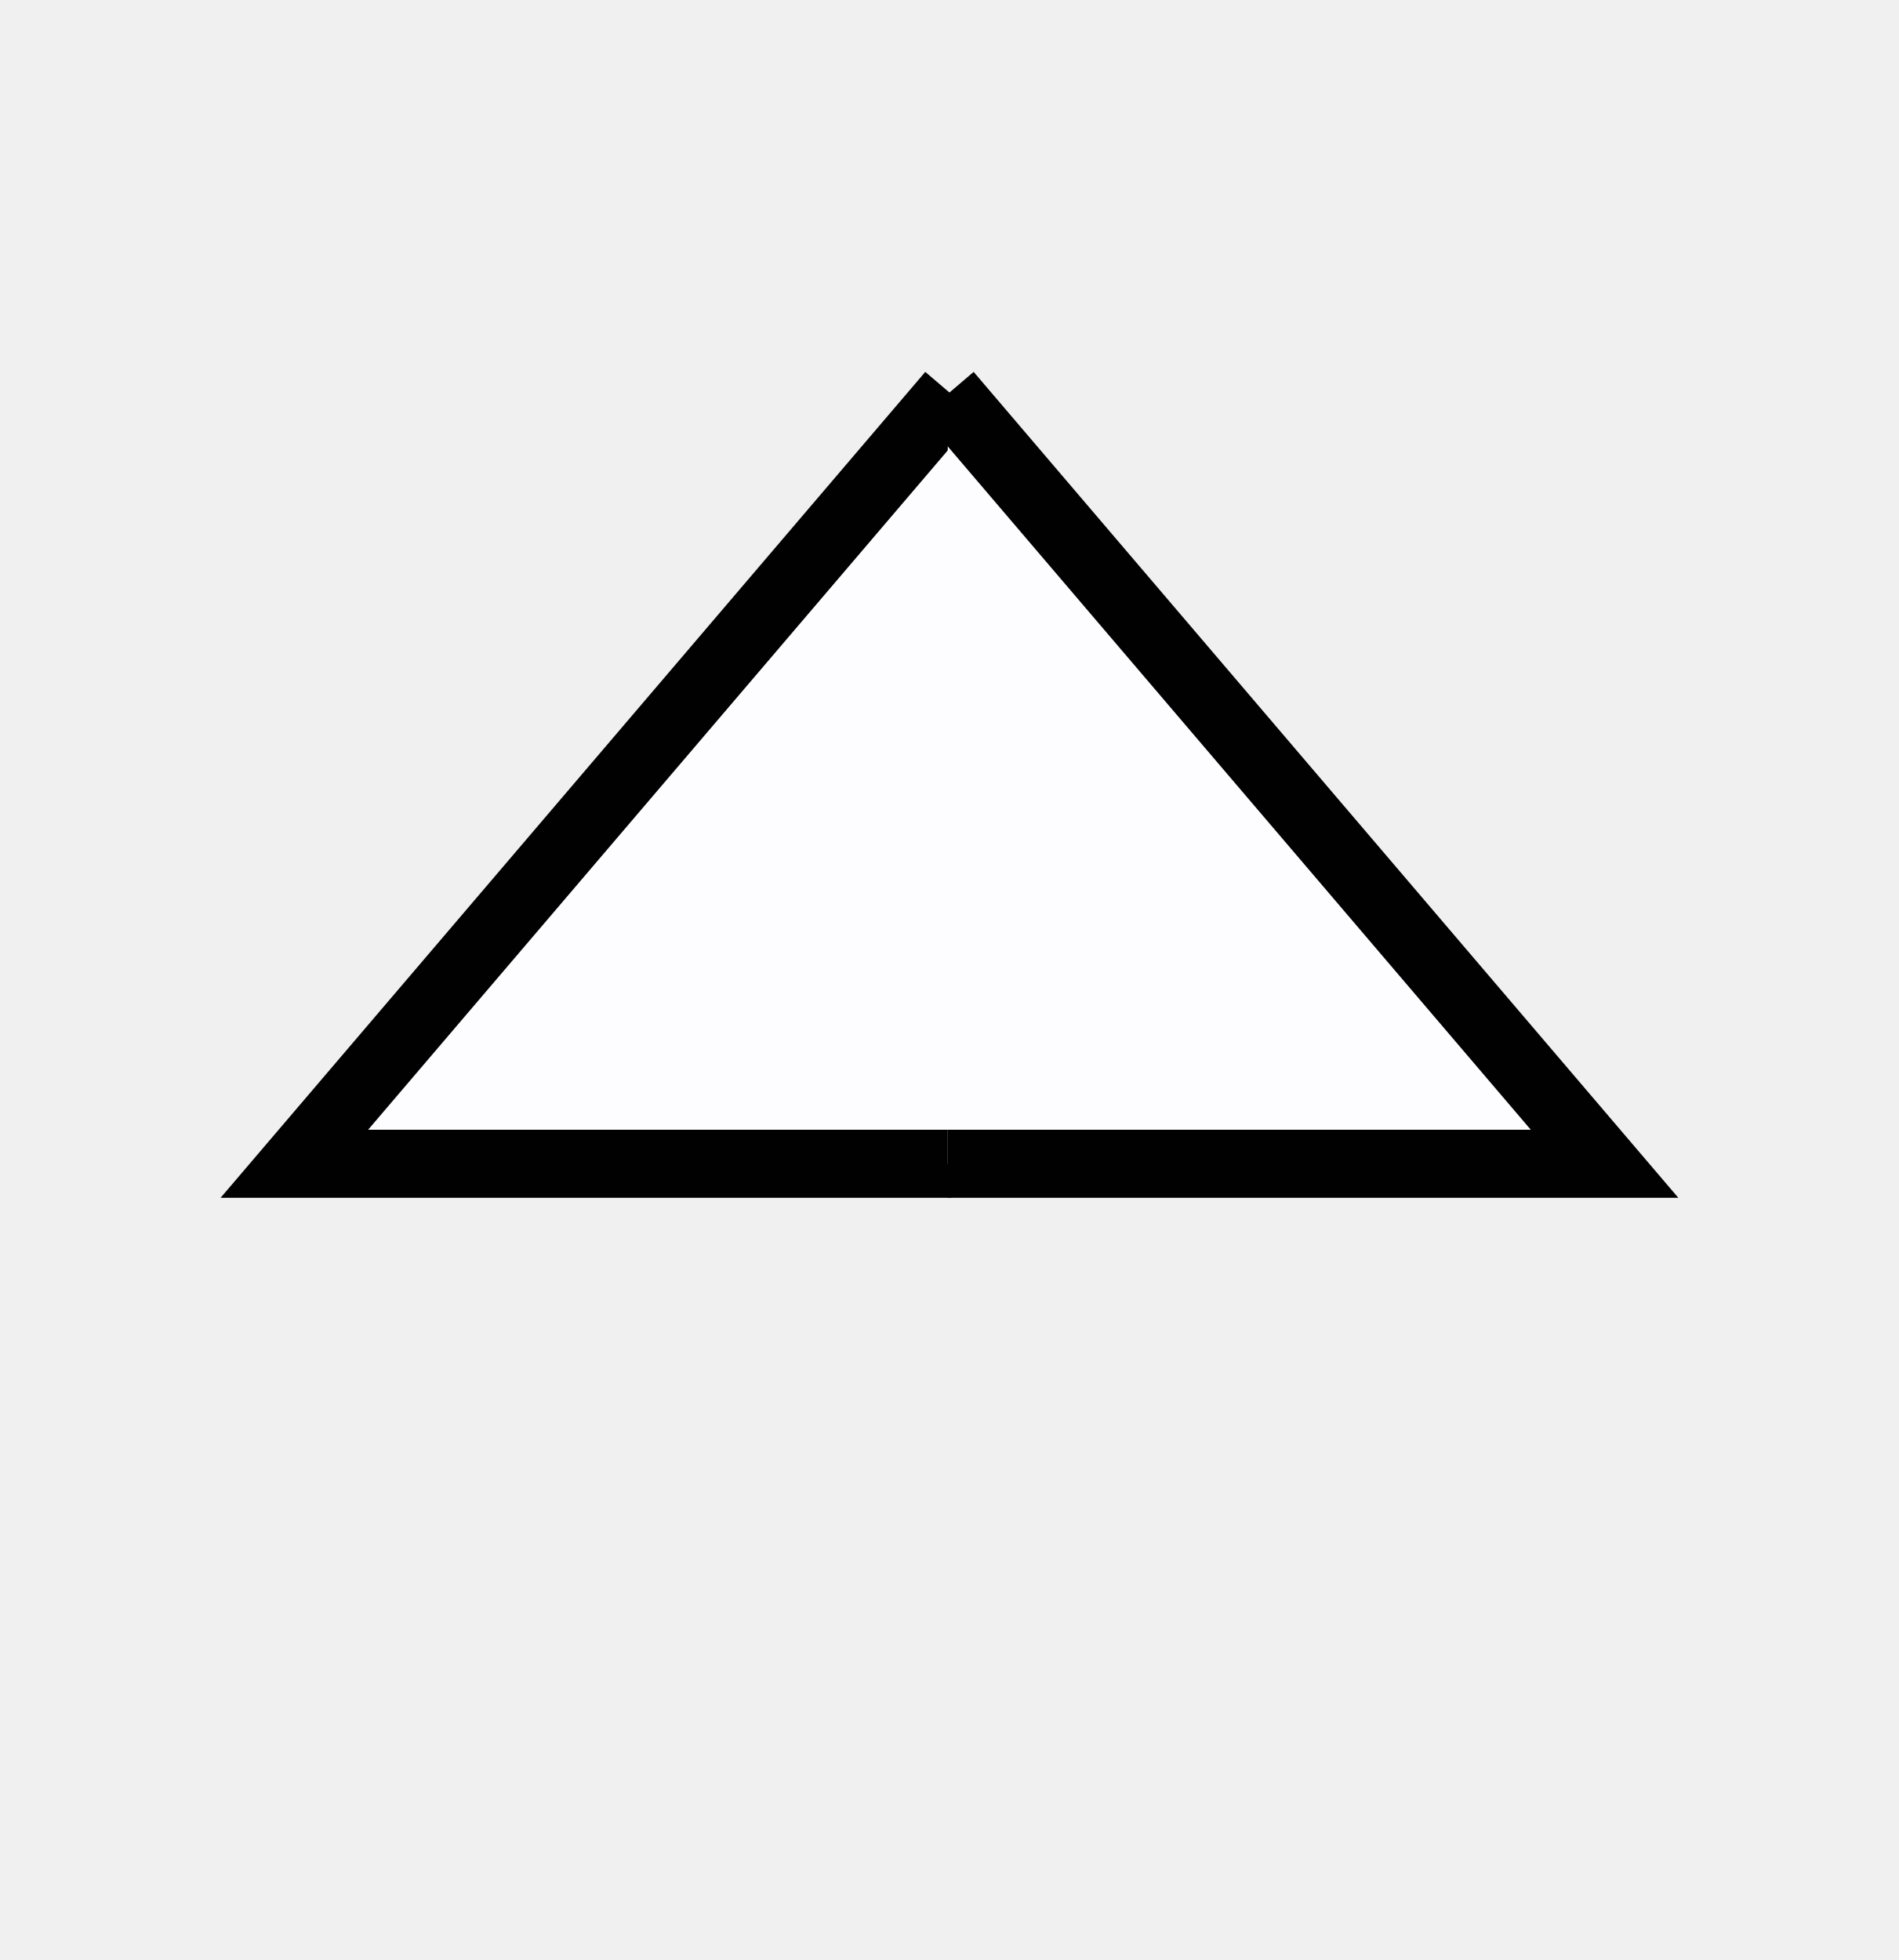
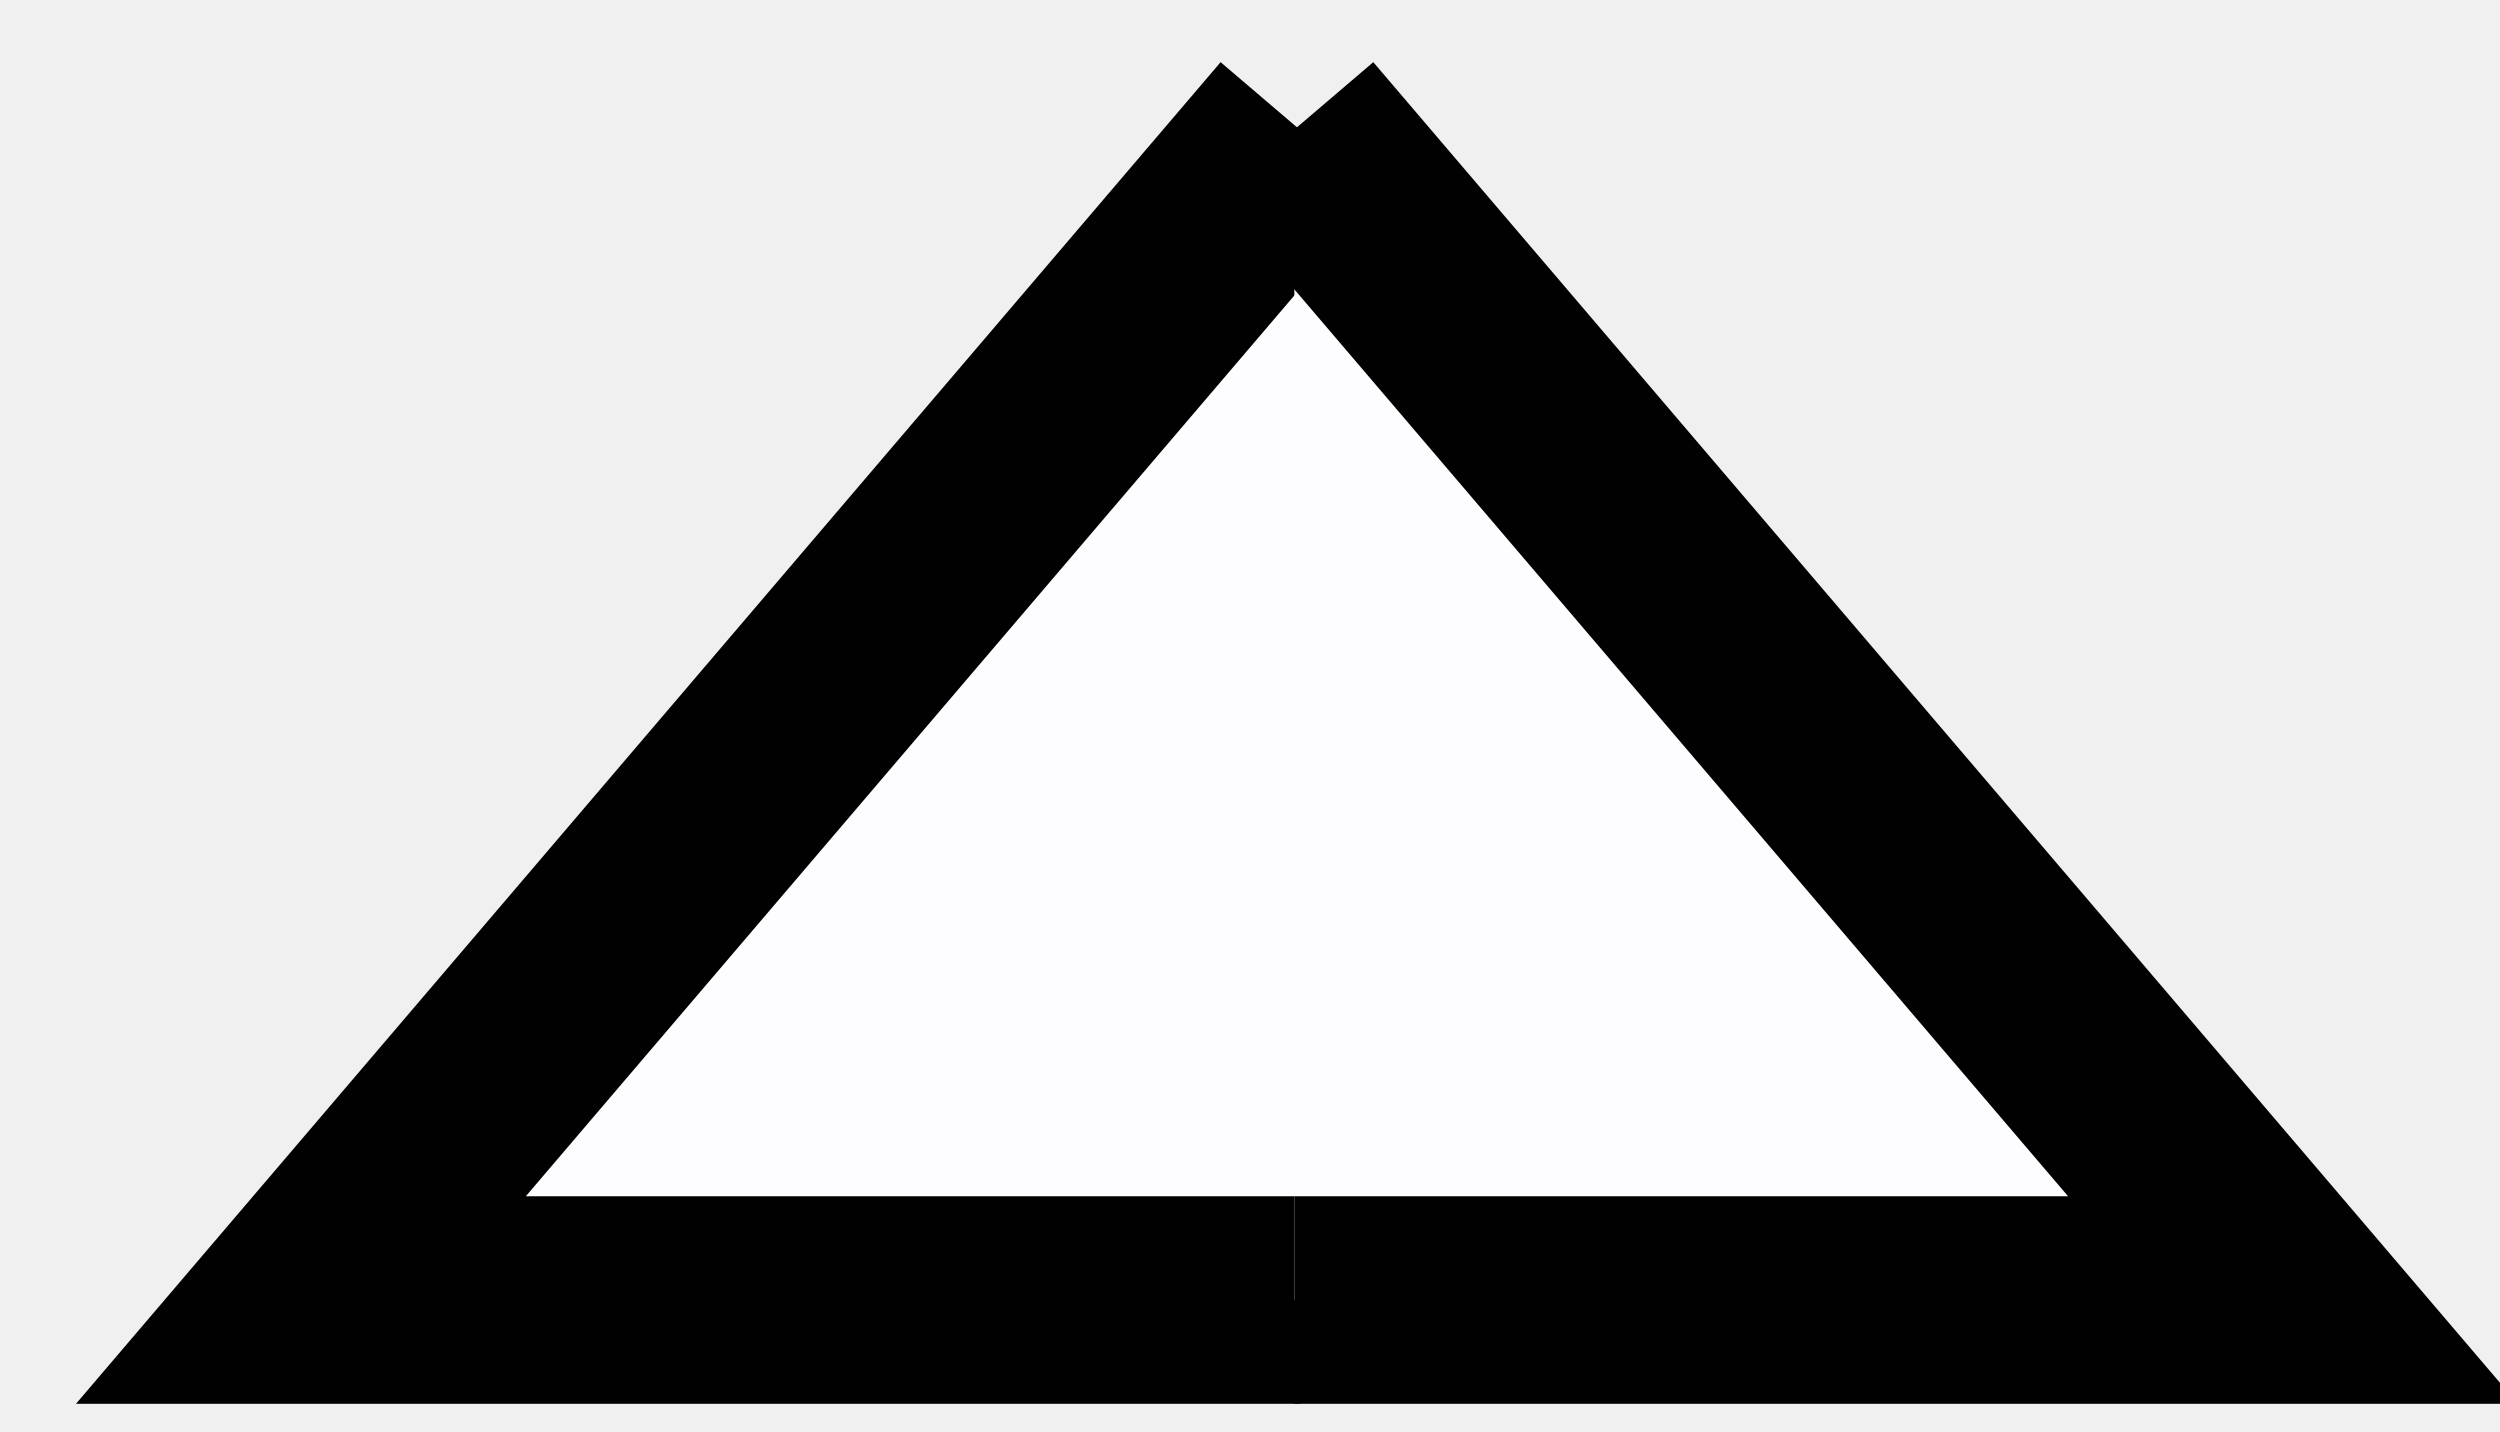
- <svg xmlns="http://www.w3.org/2000/svg" version="1.1" id="Layer_2" x="0px" y="0px" width="279px" height="288px" viewBox="360.5 352.5 279 288" style="enable-background:new 360.5 352.5 279 288;" xml:space="preserve">
+ <svg xmlns="http://www.w3.org/2000/svg" version="1.1" id="Layer_2" x="0px" y="0px" width="120.475px" height="69px" viewBox="77 95.5 120.475 69" style="enable-background:new 77 95.5 120.475 69;" xml:space="preserve">
  <style type="text/css">

	.st0{fill:#FDFDFF;stroke:#010101;stroke-width:10;stroke-miterlimit:10;}
	.st1{fill:#FFFFFF;stroke:#000000;stroke-miterlimit:10;}
	.st2{fill:#484FAA;stroke:#FFFFFF;stroke-width:5;stroke-miterlimit:10;}
	.st3{display:inline;fill:none;stroke:#000000;stroke-width:9;stroke-miterlimit:10;}
	.st4{display:inline;fill:#7F9E3D;stroke:#000000;stroke-width:3;stroke-miterlimit:10;}
	.st5{display:inline;fill:none;stroke:#000000;stroke-width:4;stroke-miterlimit:10;}
	.st6{display:inline;fill:#FFFFFF;stroke:#000000;stroke-width:5;stroke-miterlimit:10;}
	.st7{display:inline;fill:#CACAEF;stroke:#000000;stroke-miterlimit:10;}
	.st8{display:inline;fill:none;stroke:#000000;stroke-width:3;stroke-miterlimit:10;}
	.st9{display:inline;fill:#FFFFFF;stroke:#000000;stroke-width:4;stroke-miterlimit:10;}
	.st10{fill:none;stroke:#000000;stroke-width:3;stroke-miterlimit:10;}
	.st11{display:inline;}
	.st12{display:none;opacity:0.3;stroke:#000000;stroke-miterlimit:10;enable-background:new    ;}
	.st13{display:none;fill:#7F9E3D;stroke:#000000;stroke-width:3;stroke-miterlimit:10;}
	.st14{display:inline;fill:#FFFFFF;stroke:#000000;stroke-width:3;stroke-miterlimit:10;}
	.st15{display:none;fill:#E4E4EF;stroke:#000000;stroke-width:2;stroke-miterlimit:10;}
	.st16{display:none;}
	.st17{fill:#FFFFFF;stroke:#000000;stroke-width:3;stroke-miterlimit:10;}

</style>
  <circle class="st12" cx="500" cy="456.711" r="302.542" />
  <g id="Layer_x5F_1" class="st16">
-     <path class="st9" d="M444.525,594.475c0,6.627-5.373,12-12,12H331.102c-6.627,0-12-5.373-12-12V348.983c0-6.627,5.373-12,12-12   h101.424c6.627,0,12,5.373,12,12L444.525,594.475L444.525,594.475z" />
-     <path class="st9" d="M656.459,594.475c0,6.627-5.37,12-12,12H543.034c-6.627,0-12-5.373-12-12V348.983c0-6.627,5.373-12,12-12   h101.425c6.63,0,12,5.373,12,12V594.475z" />
-     <path class="st9" d="M569.949,515.729c0,6.627-5.373,12-12,12H456.525c-6.627,0-12-5.373-12-12V270.237c0-6.627,5.373-12,12-12   h101.424c6.627,0,12,5.373,12,12V515.729z" />
-     <path class="st6" d="M723.729,521.115c0,13.262-10.744,24-24,24H300.271c-13.255,0-24-10.738-24-24V318.272   c0-13.254,10.745-24,24-24h399.457c13.256,0,24,10.746,24,24L723.729,521.115L723.729,521.115z" />
-     <path class="st14" d="M686.174,483.658c0,13.262-10.744,24-24,24H333.898c-13.255,0-24-10.738-24-24V350.308   c0-13.254,10.745-24,24-24h328.272c13.256,0,24,10.746,24,24L686.174,483.658L686.174,483.658z" />
-     <path id="vecmap" class="st3" d="M348.052,427.712c0,31.853,20.468,57.628,45.763,57.628" />
+     <path class="st9" d="M444.525,594.475c0,6.627-5.373,12-12,12H331.102c-6.627,0-12-5.373-12-12V348.982c0-6.627,5.373-12,12-12   h101.424c6.627,0,12,5.373,12,12V594.475L444.525,594.475z" />
+     <path class="st9" d="M656.459,594.475c0,6.627-5.369,12-12,12H543.033c-6.627,0-12-5.373-12-12V348.982c0-6.627,5.373-12,12-12   h101.426c6.631,0,12,5.373,12,12V594.475z" />
+     <path class="st9" d="M569.949,515.729c0,6.627-5.373,12-12,12H456.525c-6.627,0-12-5.373-12-12V270.236c0-6.627,5.373-12,12-12   h101.424c6.627,0,12,5.373,12,12V515.729z" />
+     <path class="st6" d="M723.729,521.115c0,13.262-10.744,24-24,24H300.271c-13.256,0-24-10.738-24-24V318.271   c0-13.254,10.744-24,24-24h399.457c13.256,0,24,10.746,24,24V521.115L723.729,521.115z" />
+     <path class="st14" d="M686.174,483.658c0,13.262-10.744,24-24,24H333.898c-13.256,0-24-10.738-24-24v-133.35   c0-13.254,10.744-24,24-24H662.17c13.256,0,24,10.746,24,24L686.174,483.658L686.174,483.658z" />
+     <path id="vecmap" class="st3" d="M348.053,427.713c0,31.852,20.467,57.627,45.762,57.627" />
    <path id="vecmap_1_" class="st5" d="M584.477,549.115c0,44.973,39.42,81.355,88.135,81.355" />
    <path id="vecmap_2_" class="st5" d="M412.609,545.115c0,44.973-39.42,81.355-88.135,81.355" />
    <g class="st11">
-       <line id="vecmap_3_" class="st10" x1="317.407" y1="356.645" x2="678.427" y2="356.645" />
+       <line id="vecmap_3_" class="st10" x1="317.406" y1="356.645" x2="678.428" y2="356.645" />
    </g>
    <g class="st11">
      <line id="vecmap_4_" class="st10" x1="368.543" y1="365.119" x2="368.543" y2="497.322" />
    </g>
    <g class="st11">
-       <line id="vecmap_5_" class="st10" x1="637.716" y1="365.119" x2="637.716" y2="497.322" />
+       <line id="vecmap_5_" class="st10" x1="637.717" y1="365.119" x2="637.717" y2="497.322" />
    </g>
    <g class="st11">
-       <rect id="vecmaprec" x="317.407" y="385.323" class="st17" width="355.205" height="80" />
+       <rect id="vecmaprec" x="317.406" y="385.322" class="st17" width="355.205" height="80" />
    </g>
    <g class="st11">
-       <line class="st10" x1="317.407" y1="465.323" x2="672.611" y2="465.323" />
+       <line class="st10" x1="317.406" y1="465.322" x2="672.611" y2="465.322" />
    </g>
  </g>
-   <text transform="matrix(1 0 0 1 461.9832 703.8977)" style="display:none;enable-background:new    ; font-family:'MyriadPro-Regular'; font-size:72;">3X</text>
+   <text transform="matrix(1 0 0 1 461.9824 703.8975)" style="display:none;enable-background:new    ; font-family:'MyriadPro-Regular'; font-size:72;">3X</text>
  <path class="st1" d="M620.219,343.602" />
-   <path class="st15" d="M383.593,609.328c0,0,41.716-44.212,15.288,15.769" />
-   <path class="st13" d="M464.223,276.828c0,0-78.911-29.714-127.529,42.813" />
+   <path class="st15" d="M383.594,609.328c0,0,41.715-44.213,15.287,15.77" />
+   <path class="st13" d="M464.223,276.828c0,0-78.91-29.715-127.529,42.813" />
  <g id="Leaf_3_1_" class="st16">
    <path class="st4" d="M470.5,276.5c0,0-98,22-99,126" />
-     <path class="st4" d="M371.473,402.48c100.821-25.536,99.053-125.959,99.053-125.959" />
-     <path class="st8" d="M470.5,276.5c0,0-103.911,121.786-97.996,125.829" />
+     <path class="st4" d="M371.473,402.48c100.822-25.537,99.053-125.959,99.053-125.959" />
+     <path class="st8" d="M470.5,276.5c0,0-103.91,121.786-97.996,125.829" />
    <polyline class="st7" points="391.166,395.17 400.166,380.504 400.166,391.837  " />
    <polyline class="st7" points="414.49,383.839 414.49,369.17 417.834,374.837 421.381,365.837 426.523,374.682  " />
-     <polyline class="st7" points="433.984,369.807 434.638,346.091 439.851,363.159  " />
-     <polyline class="st7" points="447.577,352.719 445.5,344.75 451.209,347.93  " />
-     <polyline class="st7" points="455.527,340.22 449.293,317.328 459.22,332.157  " />
-     <polyline class="st7" points="411.372,307.083 408.569,330.642 404.927,313.172  " />
-     <polyline class="st7" points="387.261,336.962 390.177,360.507 382.459,344.416  " />
-     <polyline class="st7" points="439.556,287.176 438.177,295.293 434.279,290.05  " />
+     <polyline class="st7" points="433.984,369.807 434.639,346.091 439.852,363.159  " />
+     <polyline class="st7" points="447.576,352.719 445.5,344.75 451.209,347.93  " />
+     <polyline class="st7" points="455.527,340.221 449.293,317.328 459.221,332.156  " />
+     <polyline class="st7" points="411.371,307.083 408.568,330.643 404.928,313.172  " />
+     <polyline class="st7" points="387.262,336.962 390.178,360.507 382.459,344.416  " />
+     <polyline class="st7" points="439.557,287.176 438.178,295.293 434.279,290.05  " />
  </g>
-   <path class="st2" d="M197.474,456.711" />
+   <path class="st2" d="M197.475,456.711" />
  <g id="triangle">
-     <polyline class="st0" points="500.251,410.391 403.751,523.5 500.251,523.5  " />
-     <polyline class="st0" points="499.751,410.391 596.251,523.5 499.751,523.5  " />
+     <polyline class="st0" points="139.625,101.741 91.5,158.149 139.625,158.149  " />
+     <polyline class="st0" points="139.375,101.741 187.5,158.149 139.375,158.149  " />
  </g>
</svg>
